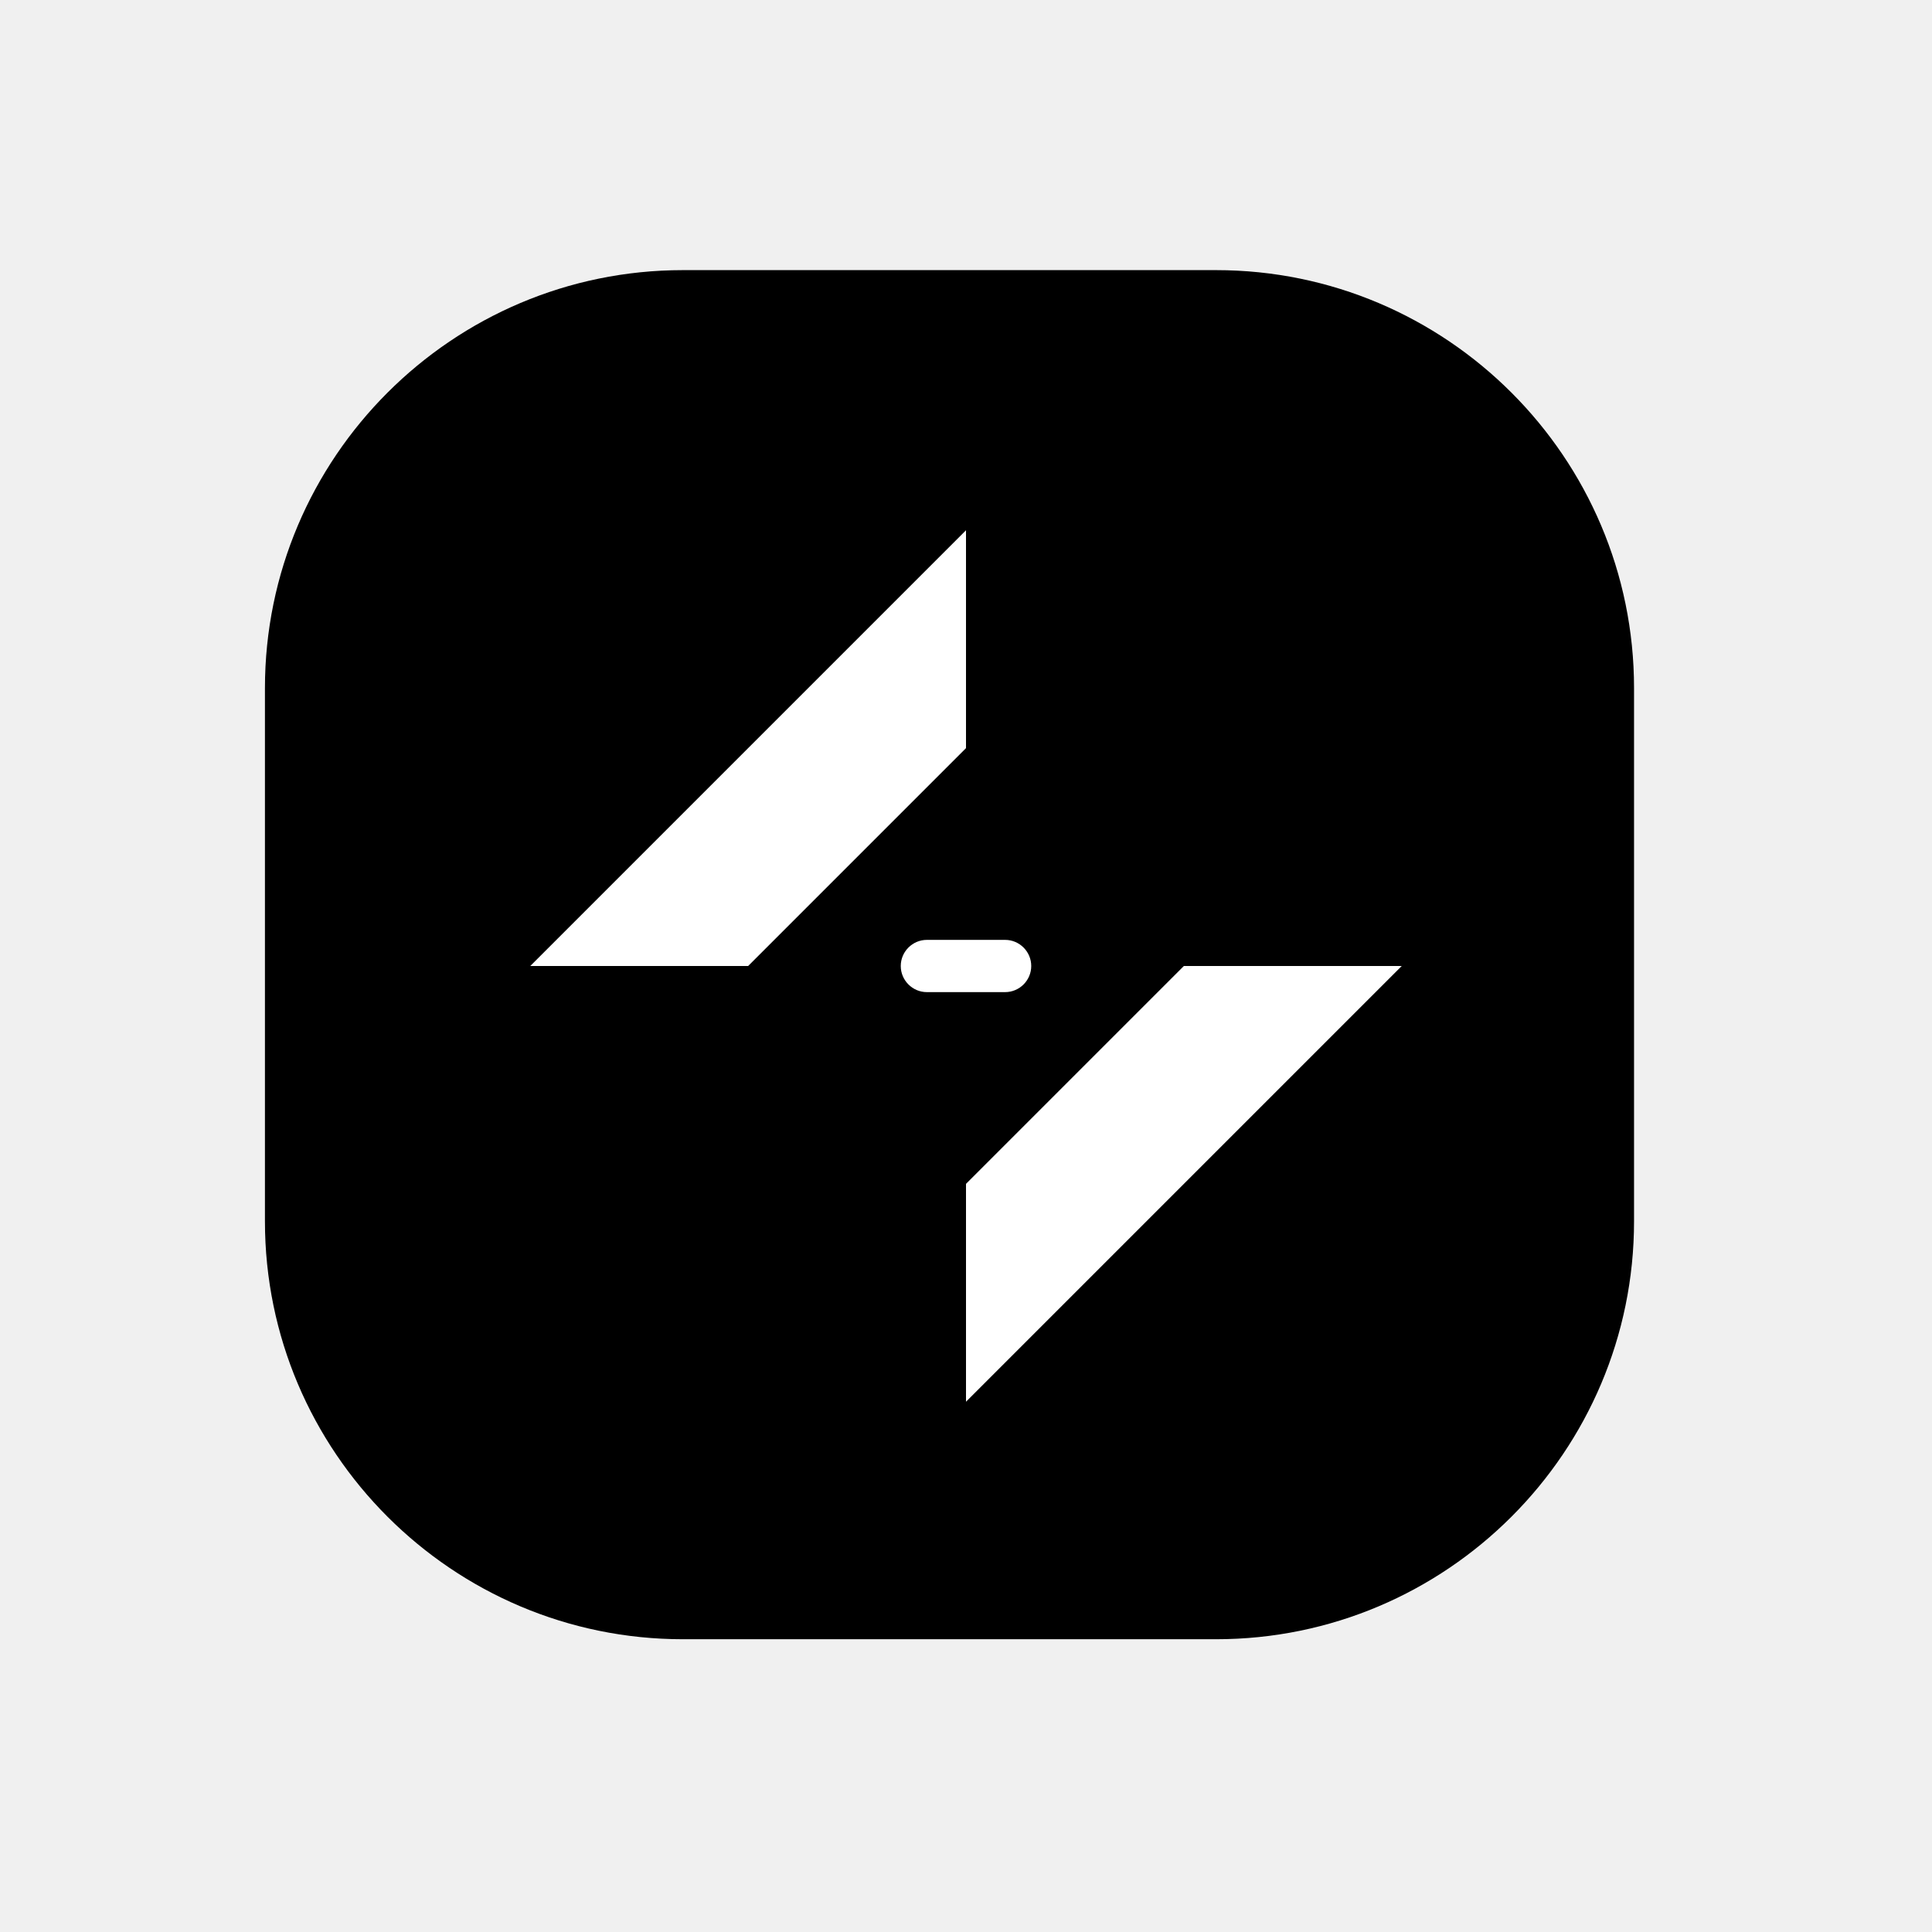
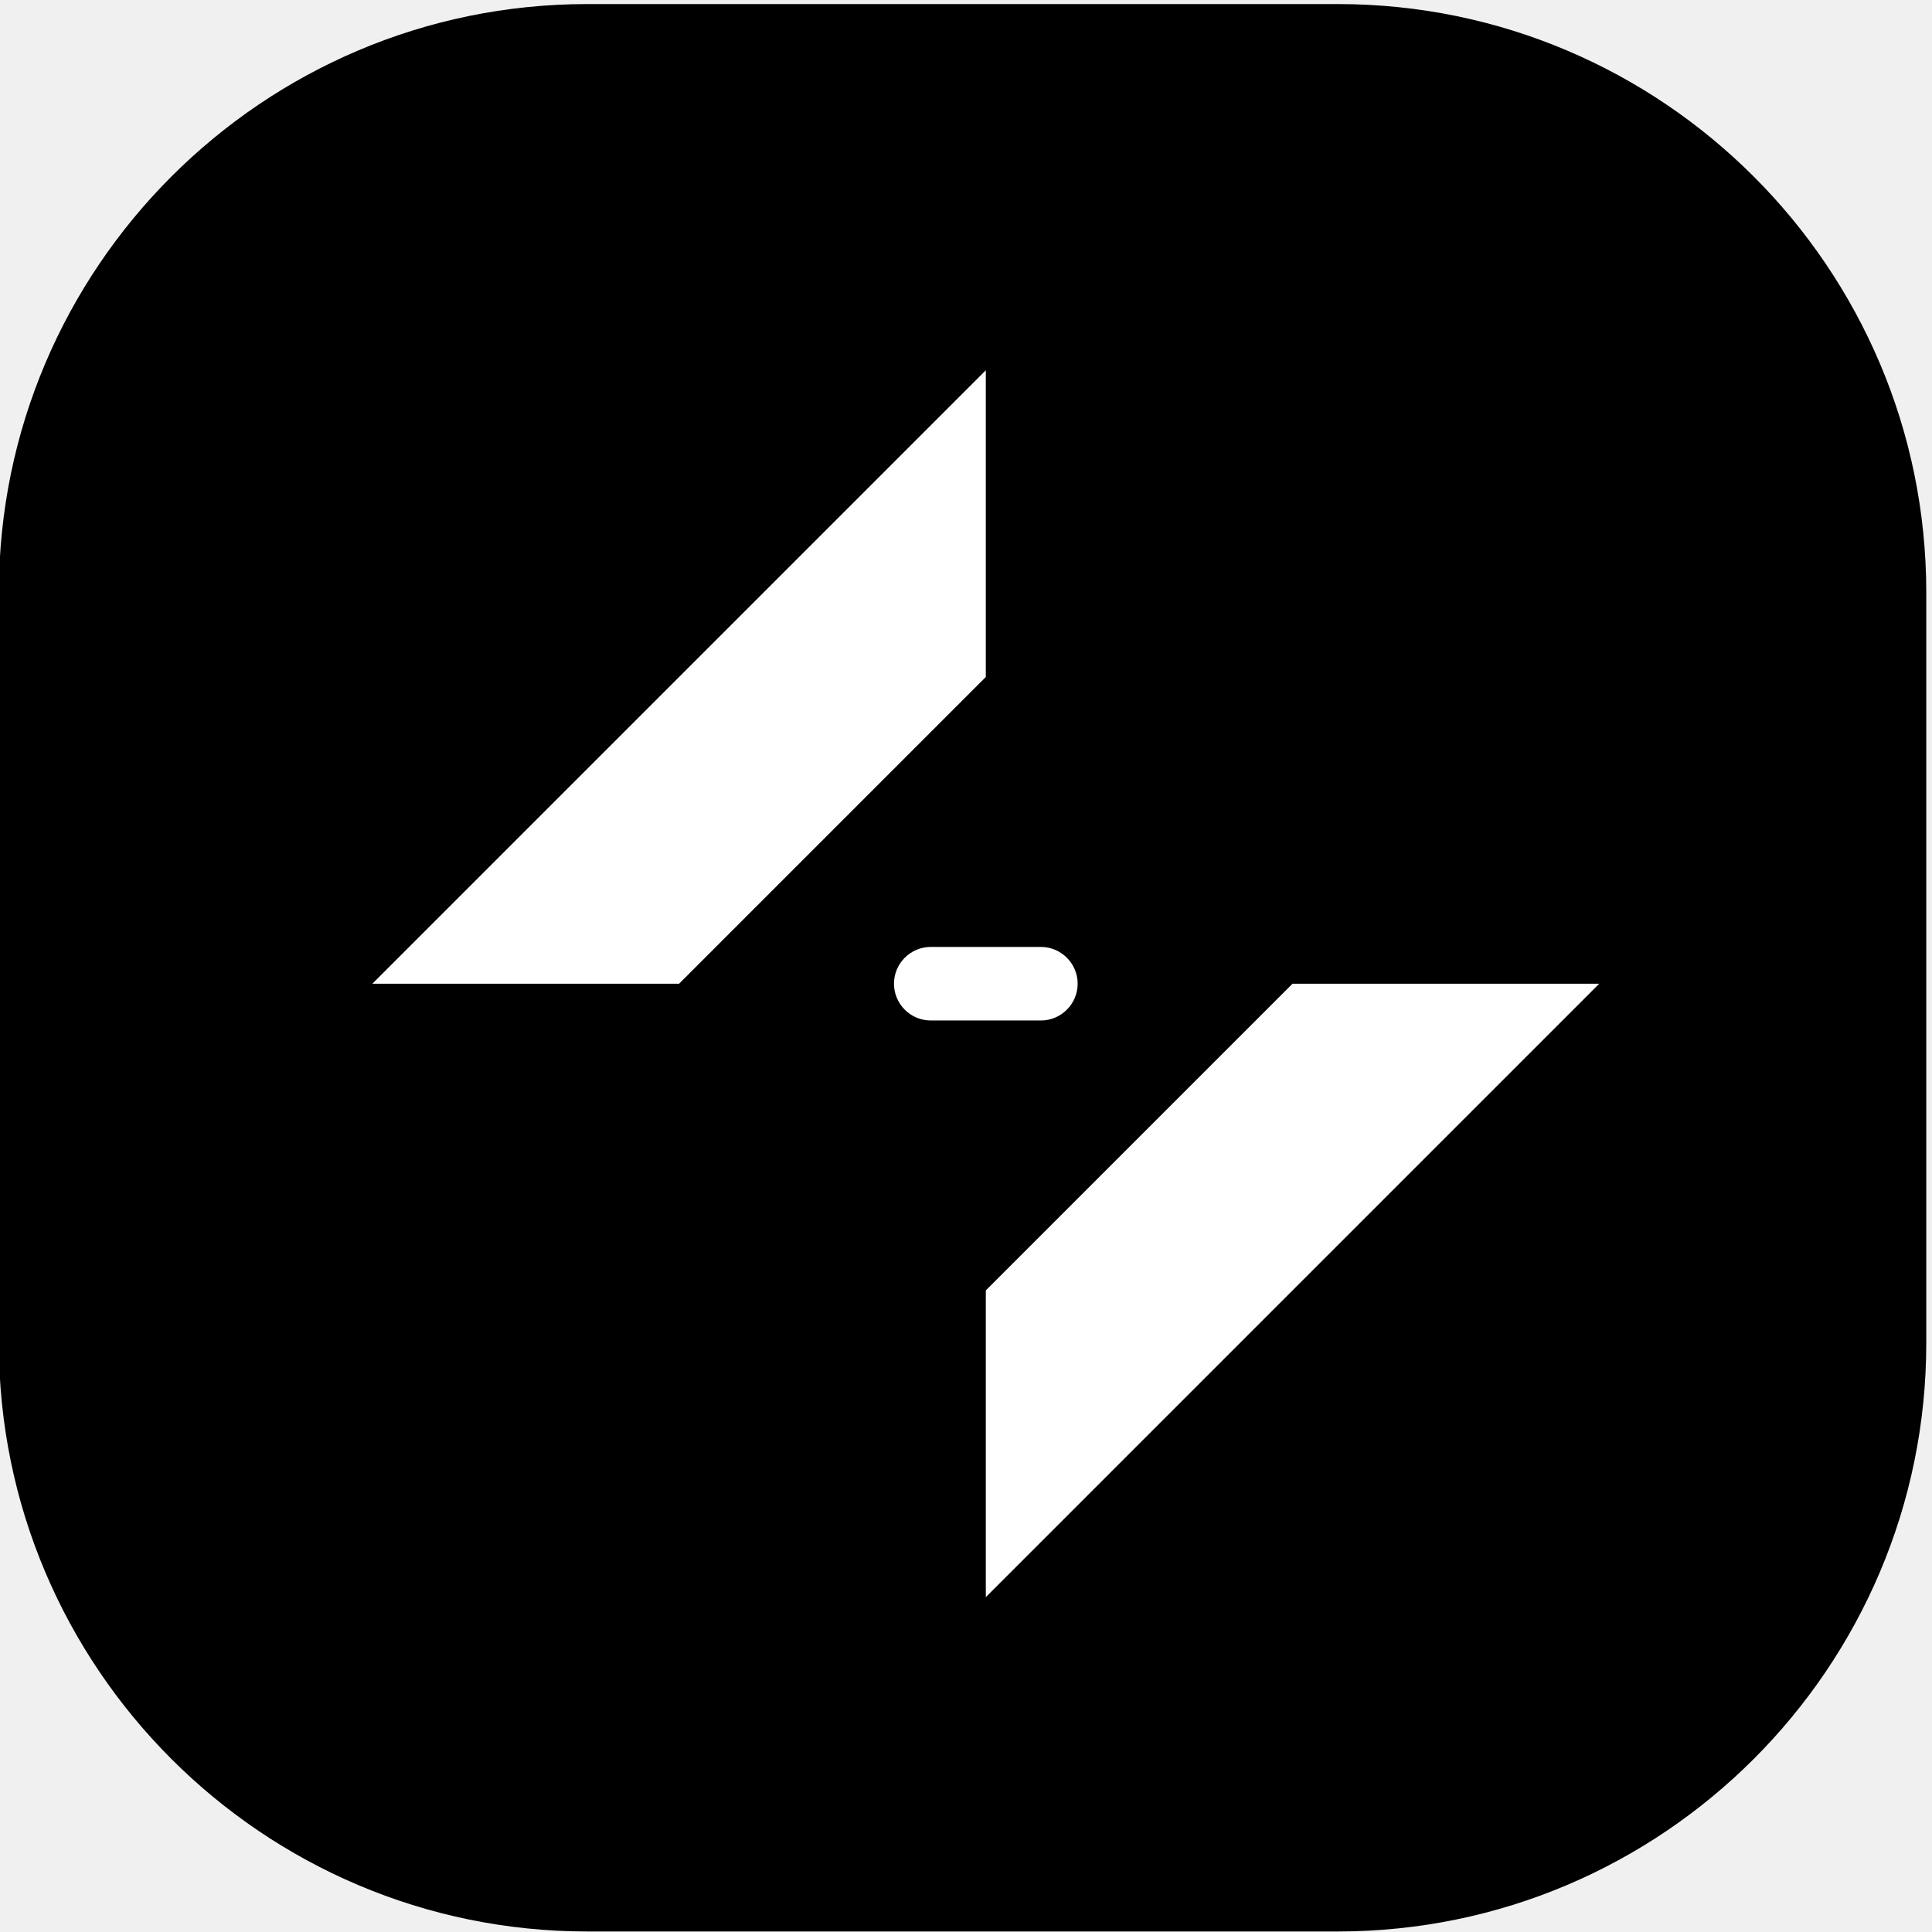
- <svg xmlns="http://www.w3.org/2000/svg" version="1.1" width="250.00" height="250.00" viewBox="0 0 250.0 250.0">
-   <g id="document" transform="scale(0.06103516 0.06103516) translate(2048.0 2048.0)">
-     <path d="M530.211,1427.3 C1018.88,1427.3 1416.3,1029.88 1416.3,541.211 L1416.3,-589.211 C1416.3,-1077.88 1018.88,-1475.3 530.211,-1475.3 L-600.211,-1475.3 C-1088.88,-1475.3 -1486.3,-1077.88 -1486.3,-589.211 L-1486.3,541.211 C-1486.3,1029.88 -1088.88,1427.3 -600.211,1427.3 L530.211,1427.3 Z " fill="#000000" fill-opacity="1.00" />
-     <path d="M-1.7053e-13,-461.901 L-1.7053e-13,-923.803 L-923.803,2.84217e-13 L-461.901,2.84217e-13 L-1.7053e-13,-461.901 Z " fill="#ffffff" fill-opacity="1.00" />
-     <path d="M-1.7053e-13,461.901 L-1.13687e-13,923.803 L923.803,5.68434e-14 L461.901,1.13687e-13 L-1.7053e-13,461.901 Z " fill="#ffffff" fill-opacity="1.00" />
-     <path d="M-138.31,-2.84217e-13 C-138.31,30.487 -113.417,55.38 -82.93,55.38 L82.93,55.38 C113.417,55.38 138.31,30.487 138.31,-2.84217e-13 C138.31,-30.487 113.417,-55.38 82.93,-55.38 L-82.93,-55.38 C-113.417,-55.38 -138.31,-30.487 -138.31,-2.84217e-13 Z " fill="#ffffff" fill-opacity="1.00" />
+ <svg xmlns="http://www.w3.org/2000/svg" id="master-artboard" viewBox="0 0 600 600" version="1.1" x="0px" y="0px" style="enable-background:new 0 0 1400 980;" width="600px" height="600px">
+   <rect id="ee-background" x="0" y="0" width="600" height="600" style="fill: white; fill-opacity: 0; pointer-events: none;" />
+   <g transform="matrix(3.378696, 0, 0, 3.378696, -116.1826, -116.8396)">
+     <g id="document" transform="scale(0.06103516 0.06103516) translate(2048.0 2048.0)">
+       <path d="M530.211,1427.3 C1018.88,1427.3 1416.3,1029.88 1416.3,541.211 L1416.3,-589.211 C1416.3,-1077.88 1018.88,-1475.3 530.211,-1475.3 L-600.211,-1475.3 C-1088.88,-1475.3 -1486.3,-1077.88 -1486.3,-589.211 L-1486.3,541.211 C-1486.3,1029.88 -1088.88,1427.3 -600.211,1427.3 L530.211,1427.3 Z " fill="#000000" fill-opacity="1.00" style="stroke: rgb(0, 0, 0); stroke-width: 0;" />
+       <path d="M-1.7053e-13,-461.901 L-1.7053e-13,-923.803 L-923.803,2.84217e-13 L-461.901,2.84217e-13 L-1.7053e-13,-461.901 Z " fill="#ffffff" fill-opacity="1.00" style="stroke: rgb(0, 0, 0); stroke-width: 0;" />
+       <path d="M-1.7053e-13,461.901 L-1.13687e-13,923.803 L923.803,5.68434e-14 L461.901,1.13687e-13 L-1.7053e-13,461.901 Z " fill="#ffffff" fill-opacity="1.00" style="stroke: rgb(0, 0, 0); stroke-width: 0;" />
+       <path d="M-138.31,-2.84217e-13 C-138.31,30.487 -113.417,55.38 -82.93,55.38 L82.93,55.38 C113.417,55.38 138.31,30.487 138.31,-2.84217e-13 C138.31,-30.487 113.417,-55.38 82.93,-55.38 L-82.93,-55.38 C-113.417,-55.38 -138.31,-30.487 -138.31,-2.84217e-13 Z " fill="#ffffff" fill-opacity="1.00" style="stroke: rgb(0, 0, 0); stroke-width: 0;" />
+     </g>
  </g>
</svg>
